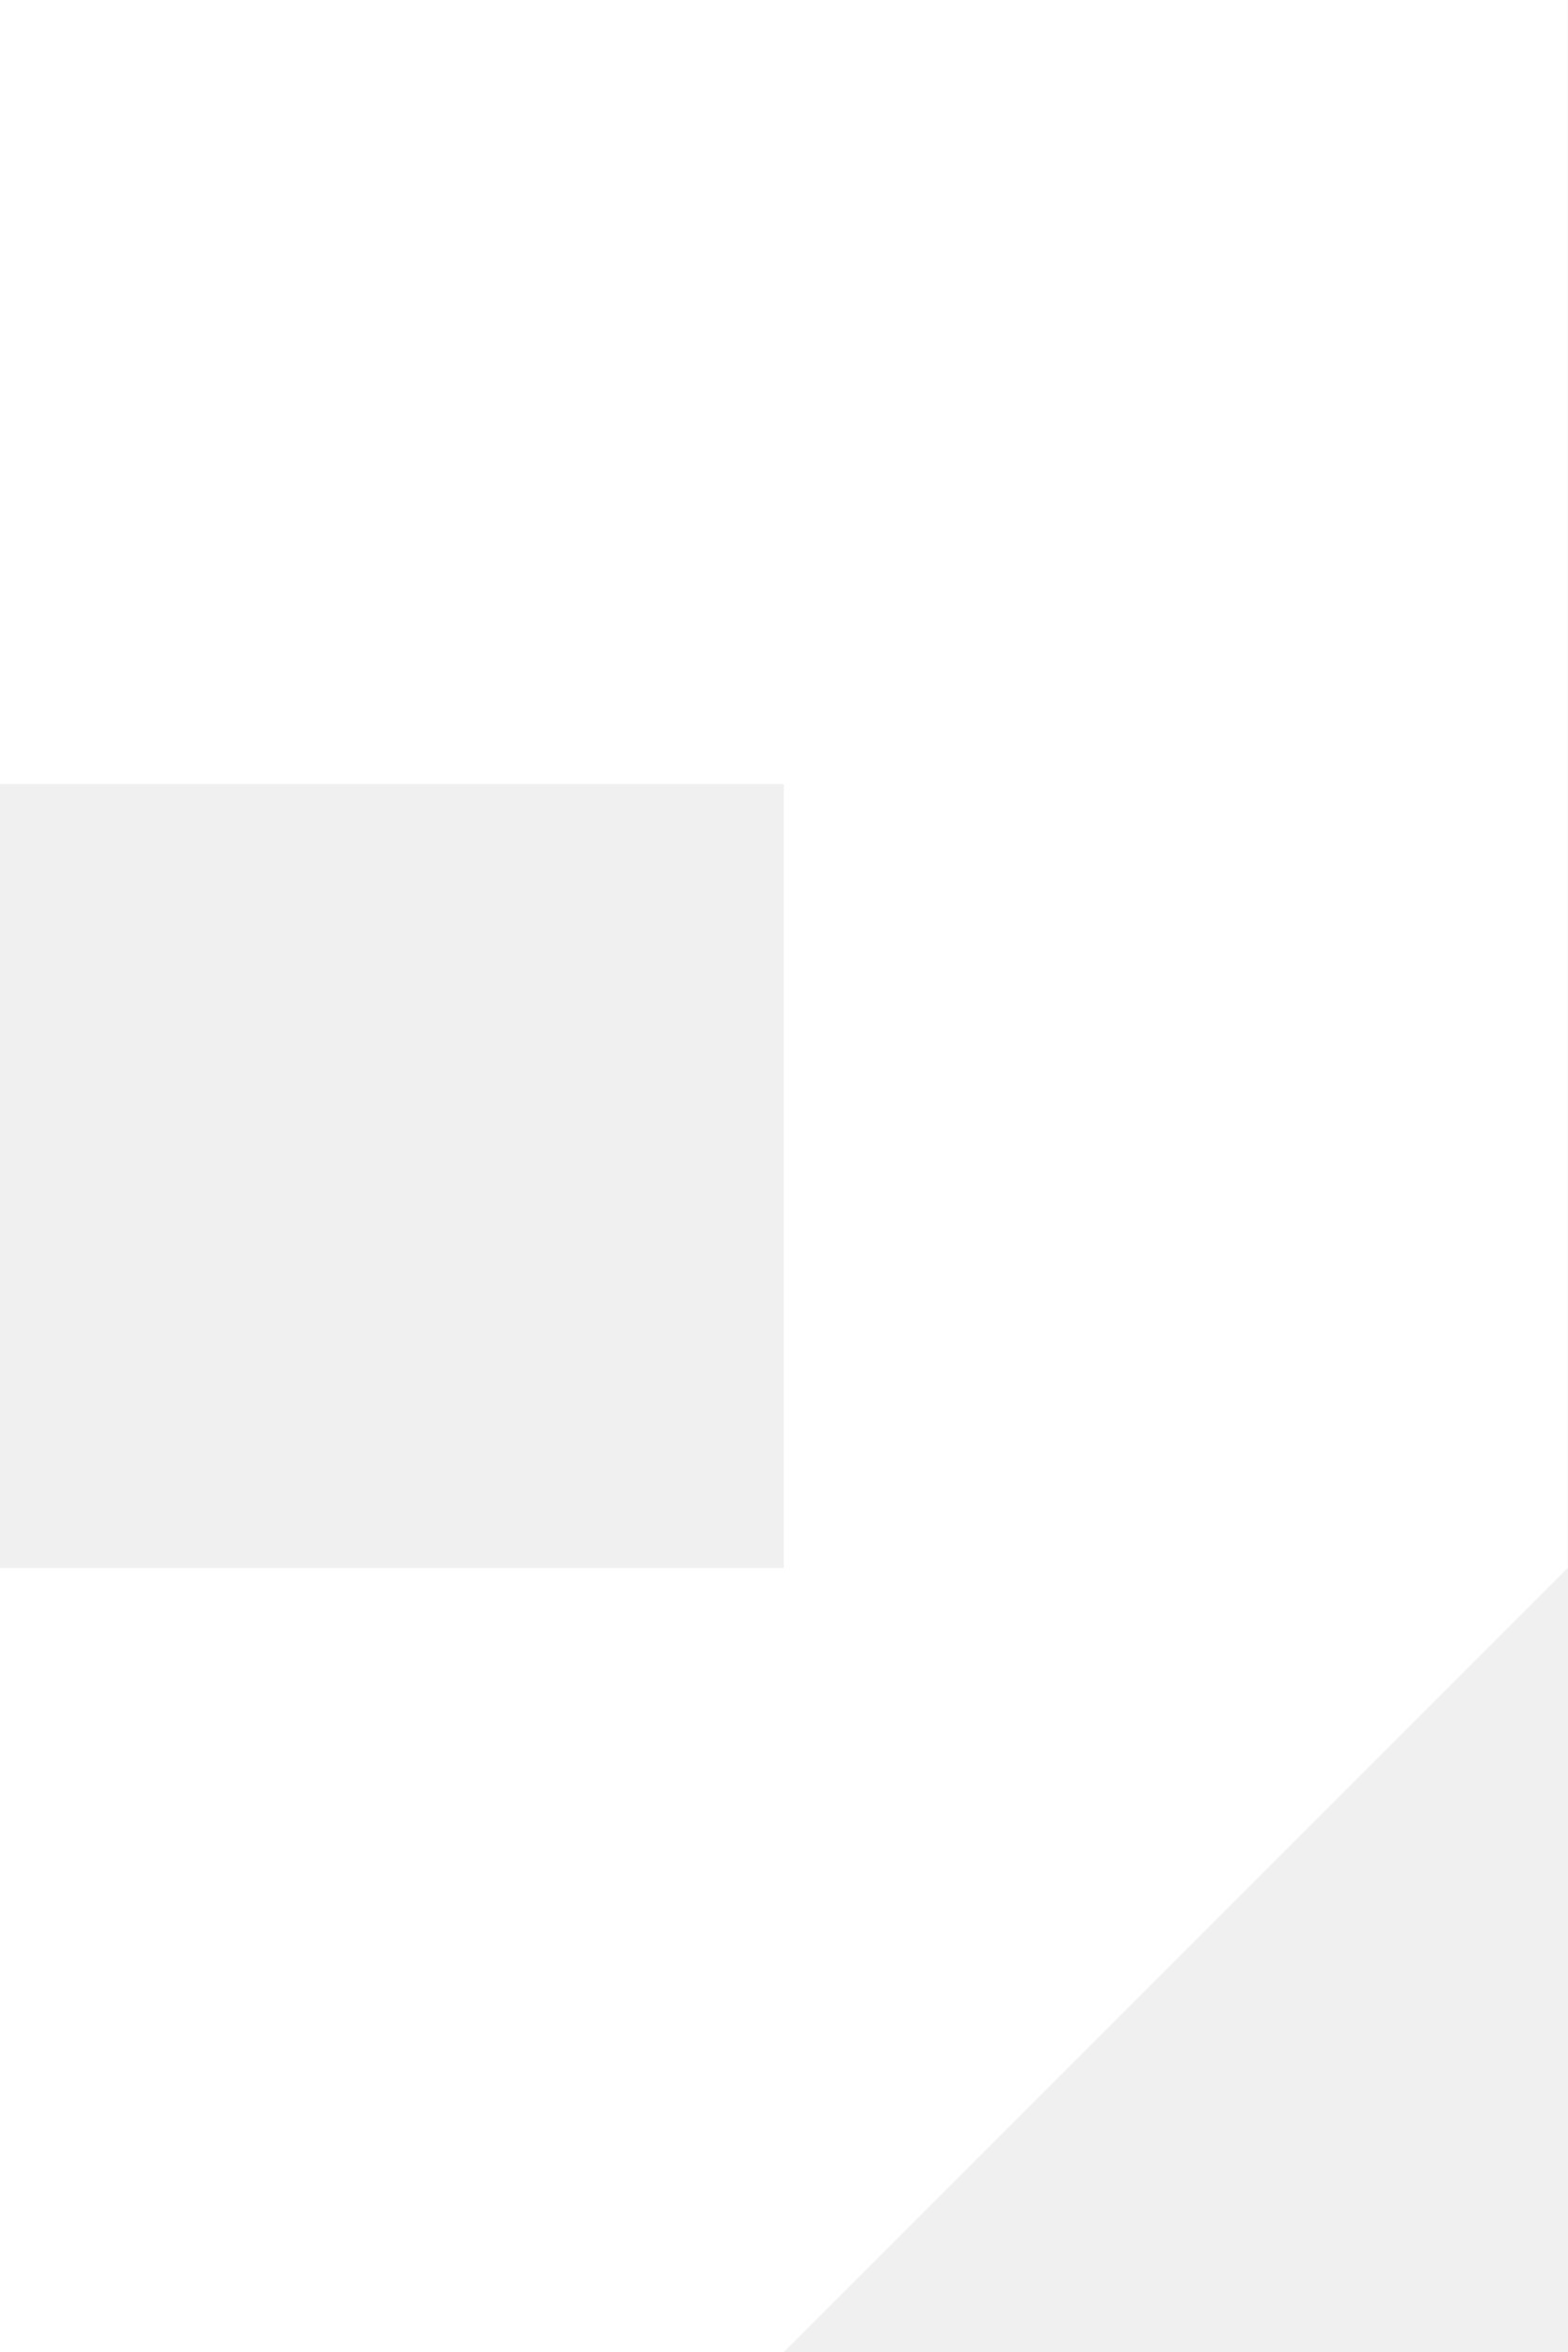
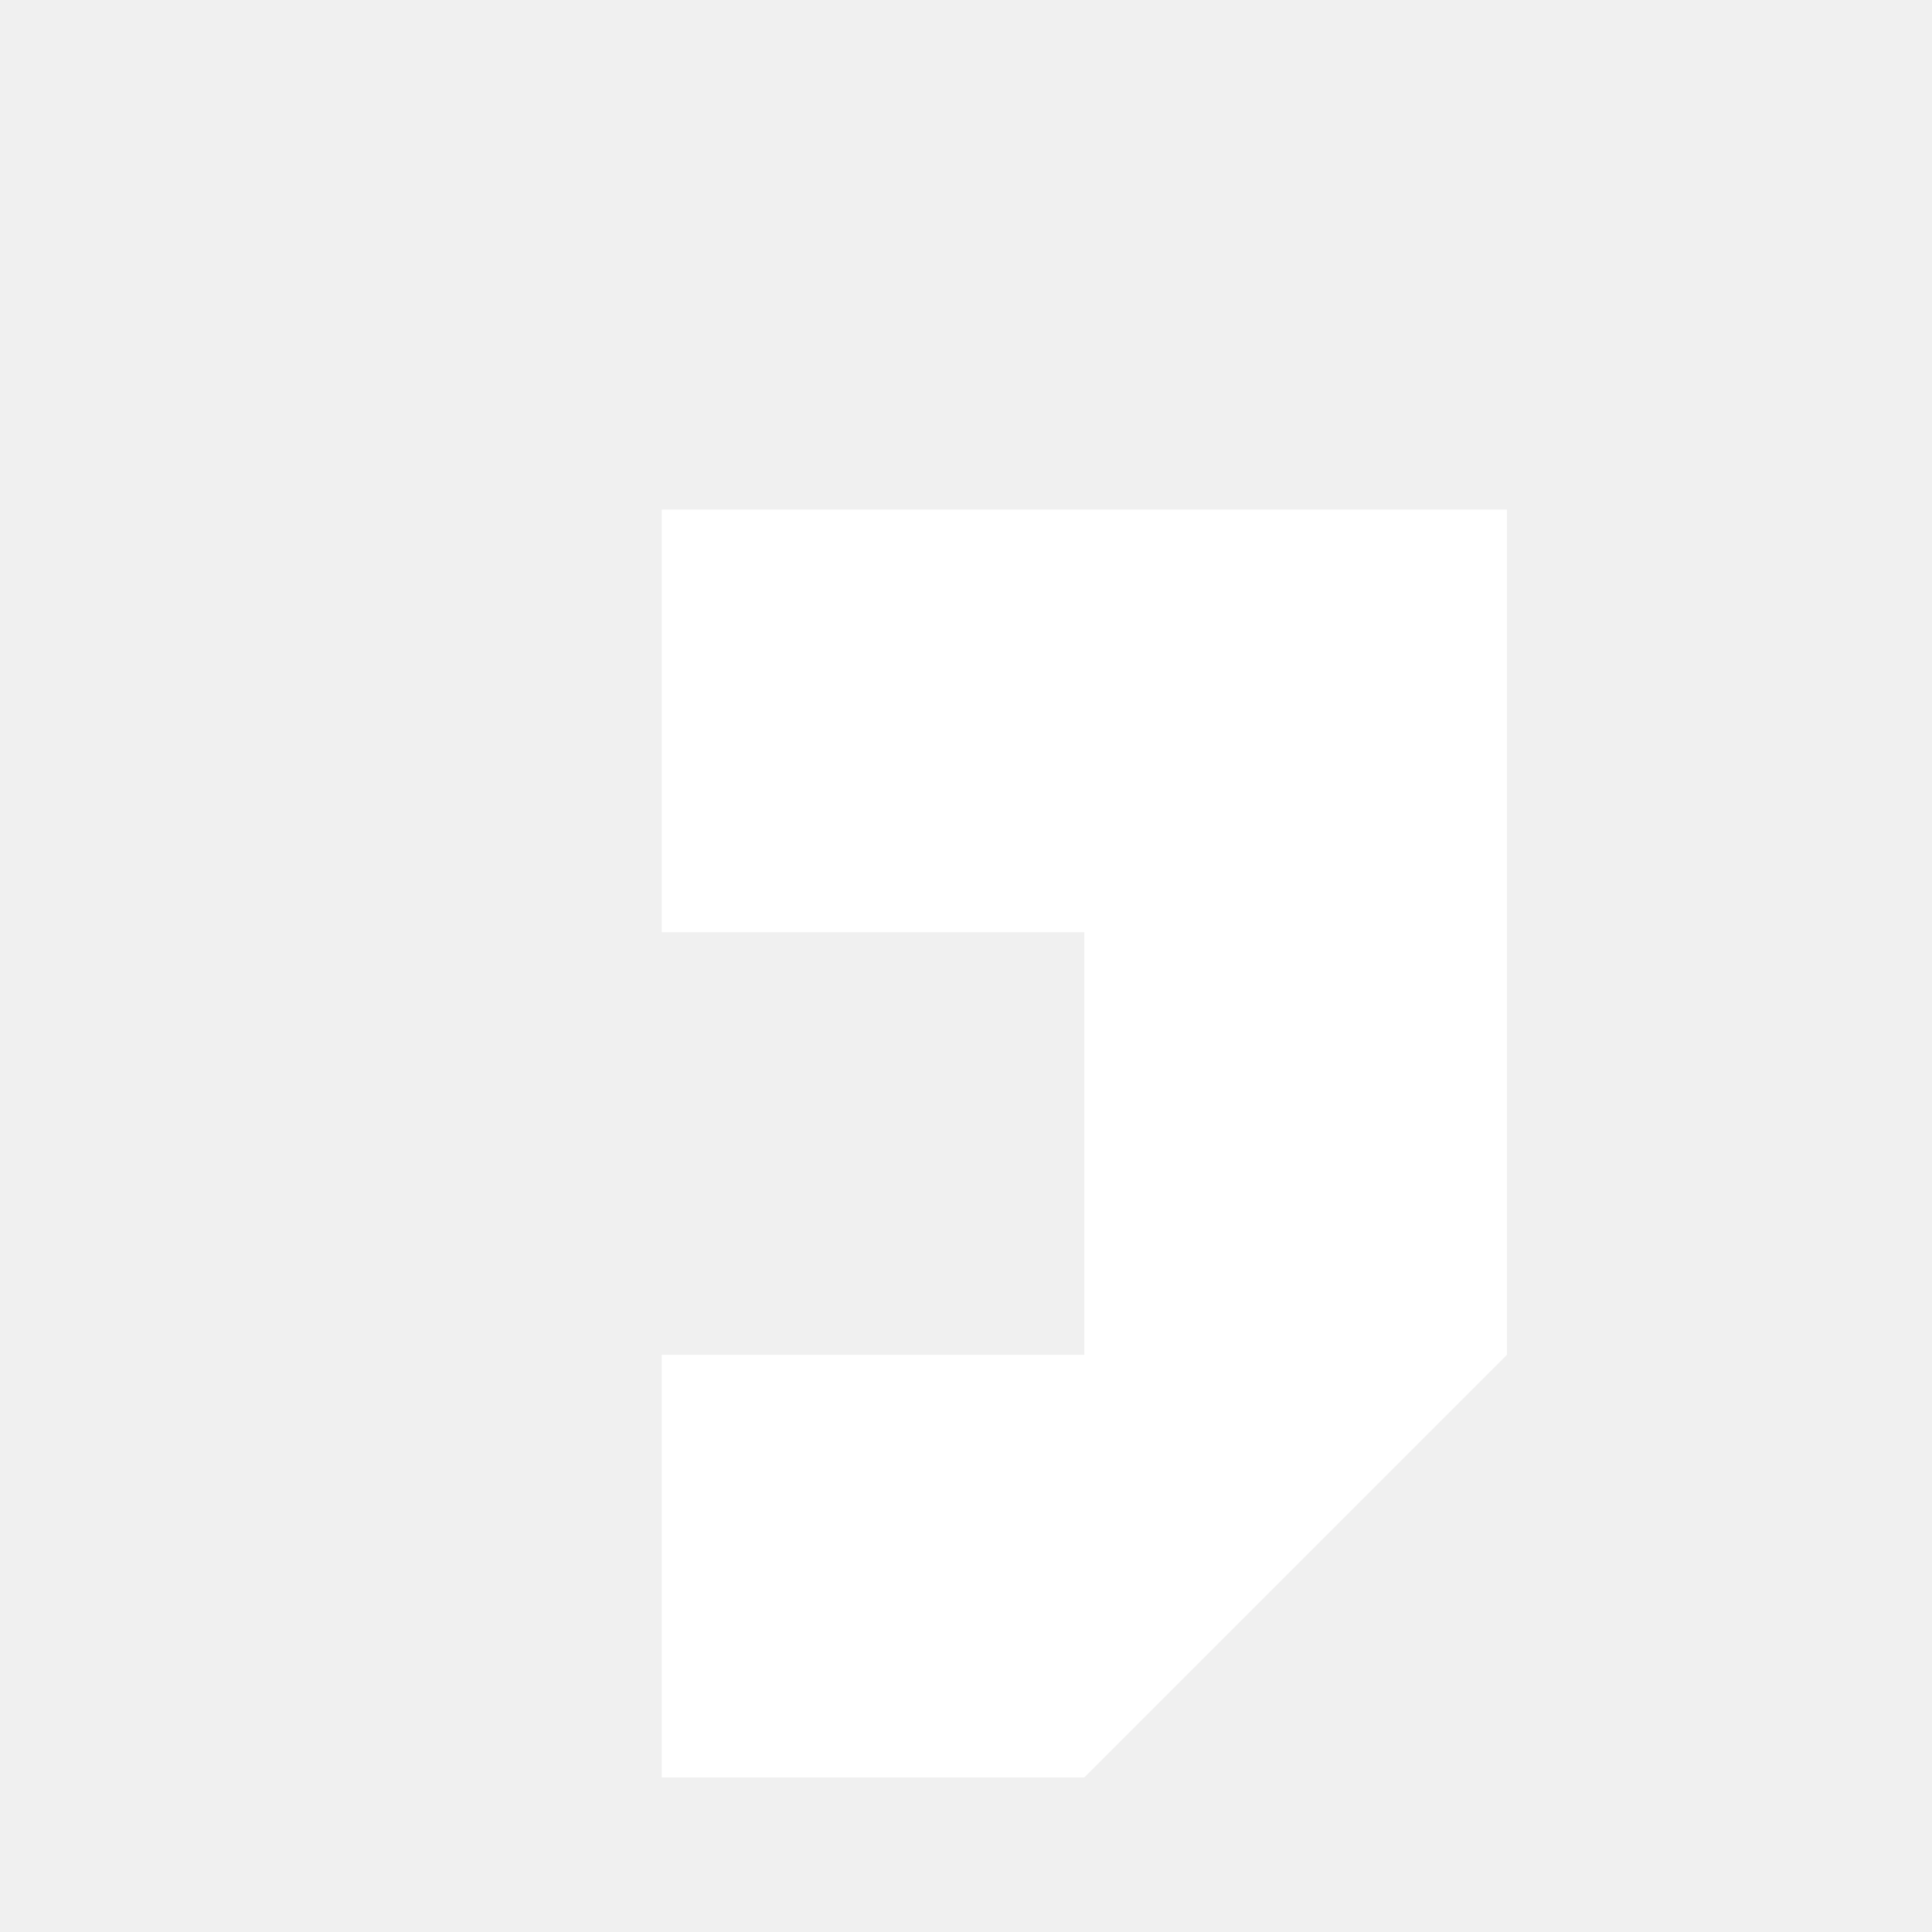
- <svg xmlns="http://www.w3.org/2000/svg" width="20" height="30" viewBox="0 0 14 21" role="img" aria-label="Jetic">
-   <style>path{fill:#ffffff}@media(prefers-color-scheme:dark){path{fill:#000000}}</style>
-   <path d="M0 0h14v14l-7 7H0v-7h7V7H0V0Z" />
+ <svg xmlns="http://www.w3.org/2000/svg" width="32" height="32" viewBox="0 0 32 32" role="img" aria-label="Jetic">
+   <g transform="translate(10.96 8.44)">
+     <path fill="#ffffff" d="M0 0h14v14l-7 7H0v-7h7V7H0V0Z" />
+   </g>
</svg>
